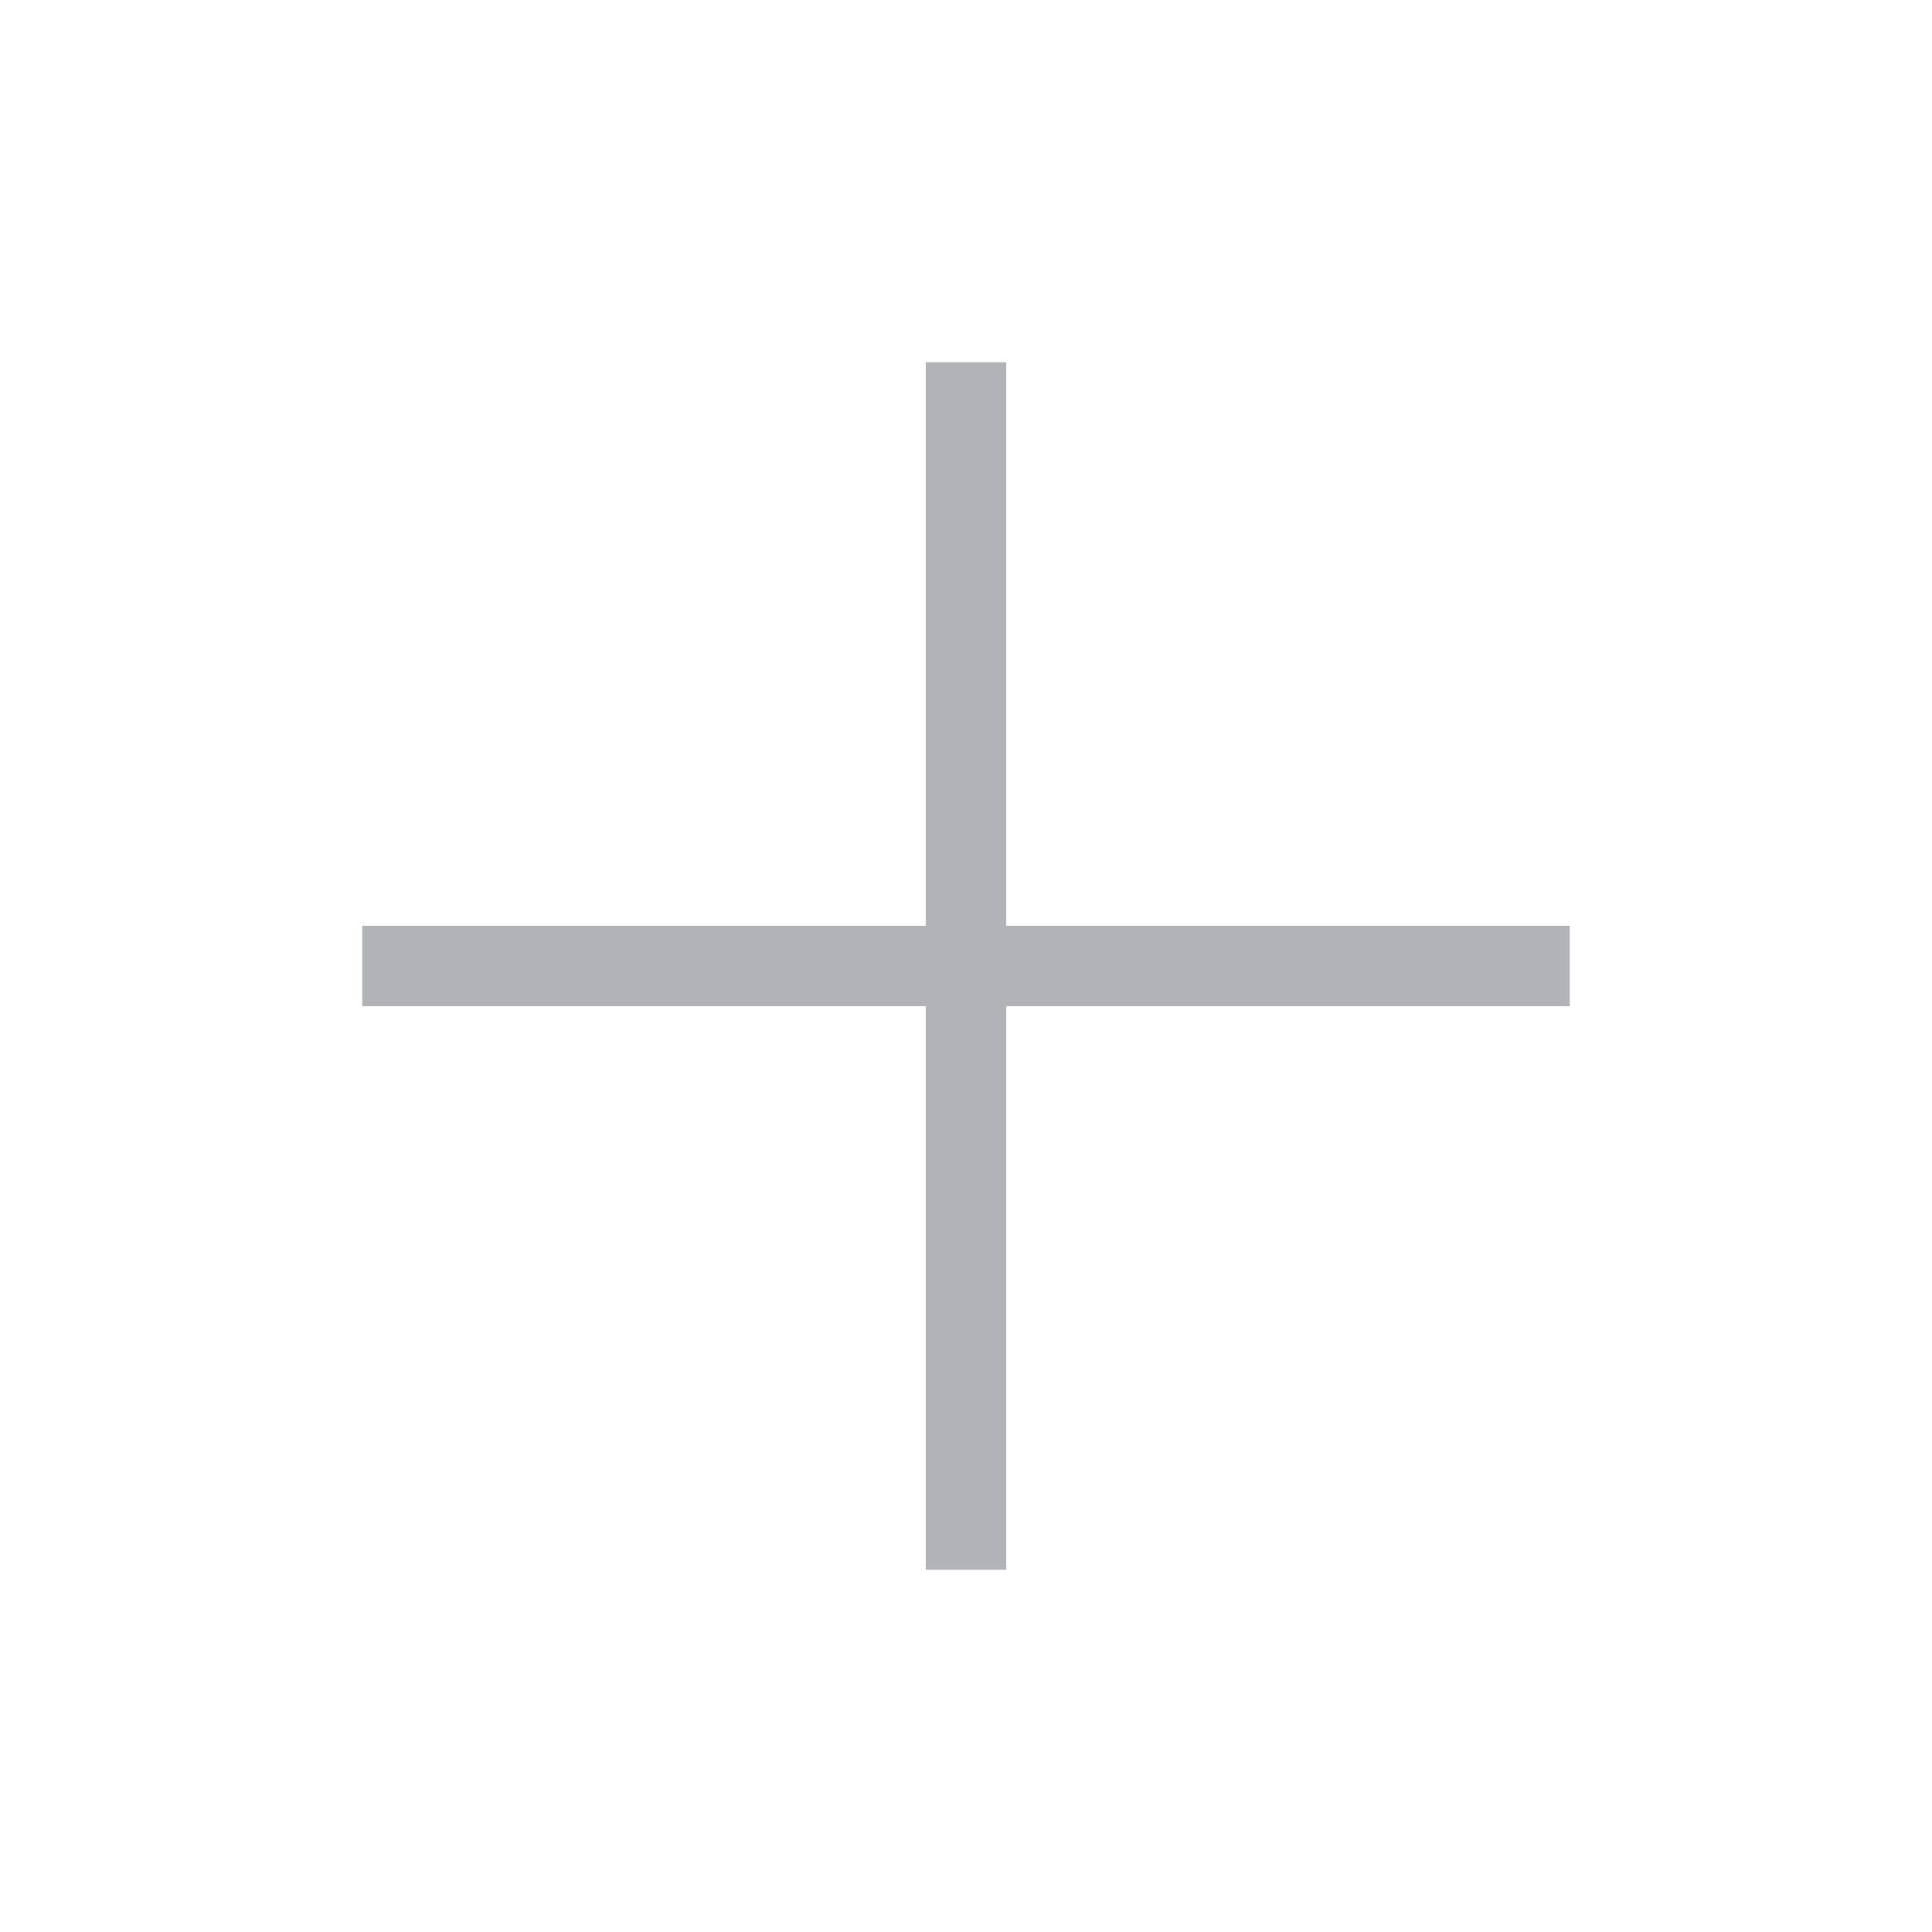
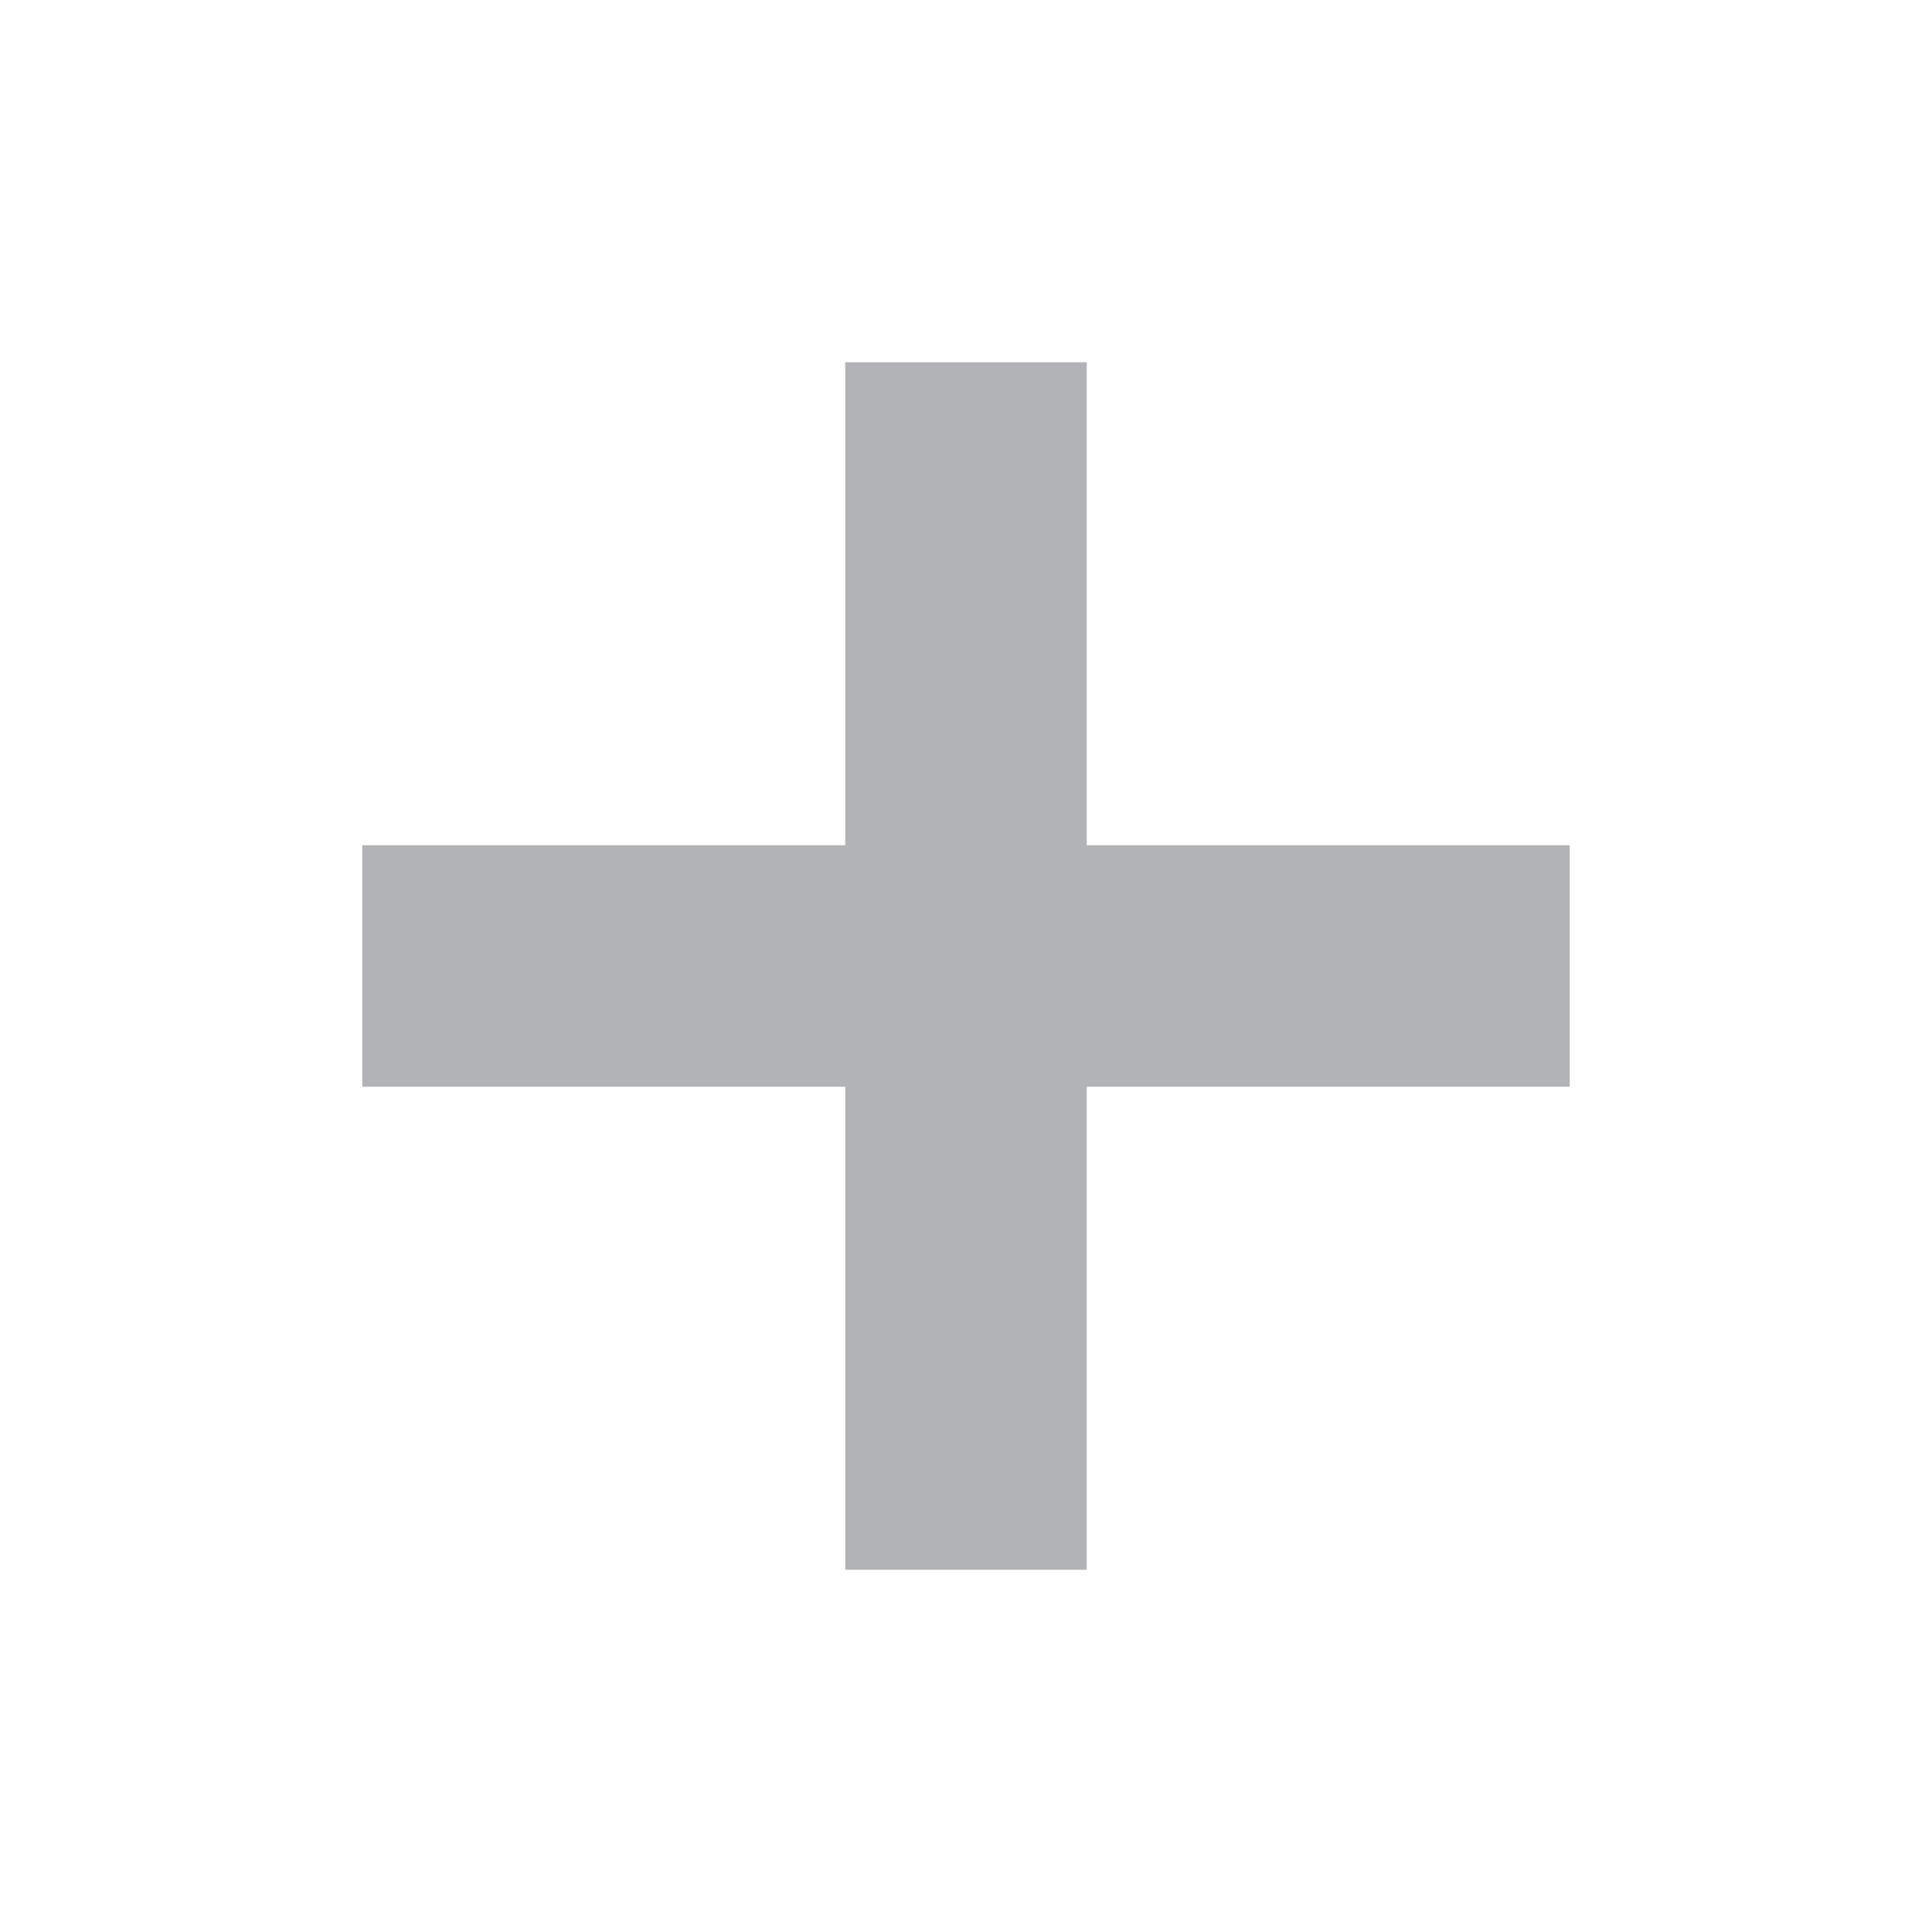
<svg xmlns="http://www.w3.org/2000/svg" width="8" height="8" viewBox="0 0 24 24">
-   <path d="M4.5 12h15M12 4.5v15" stroke="#b1b3b6" strokeWidth="10" fill="none" fillRule="evenodd" strokeLinecap="round" />
+   <path d="M4.5 12h15M12 4.5v15" stroke="#b1b3b6" stroke-width="3" fill="none" fillRule="evenodd" strokeLinecap="round" />
</svg>
